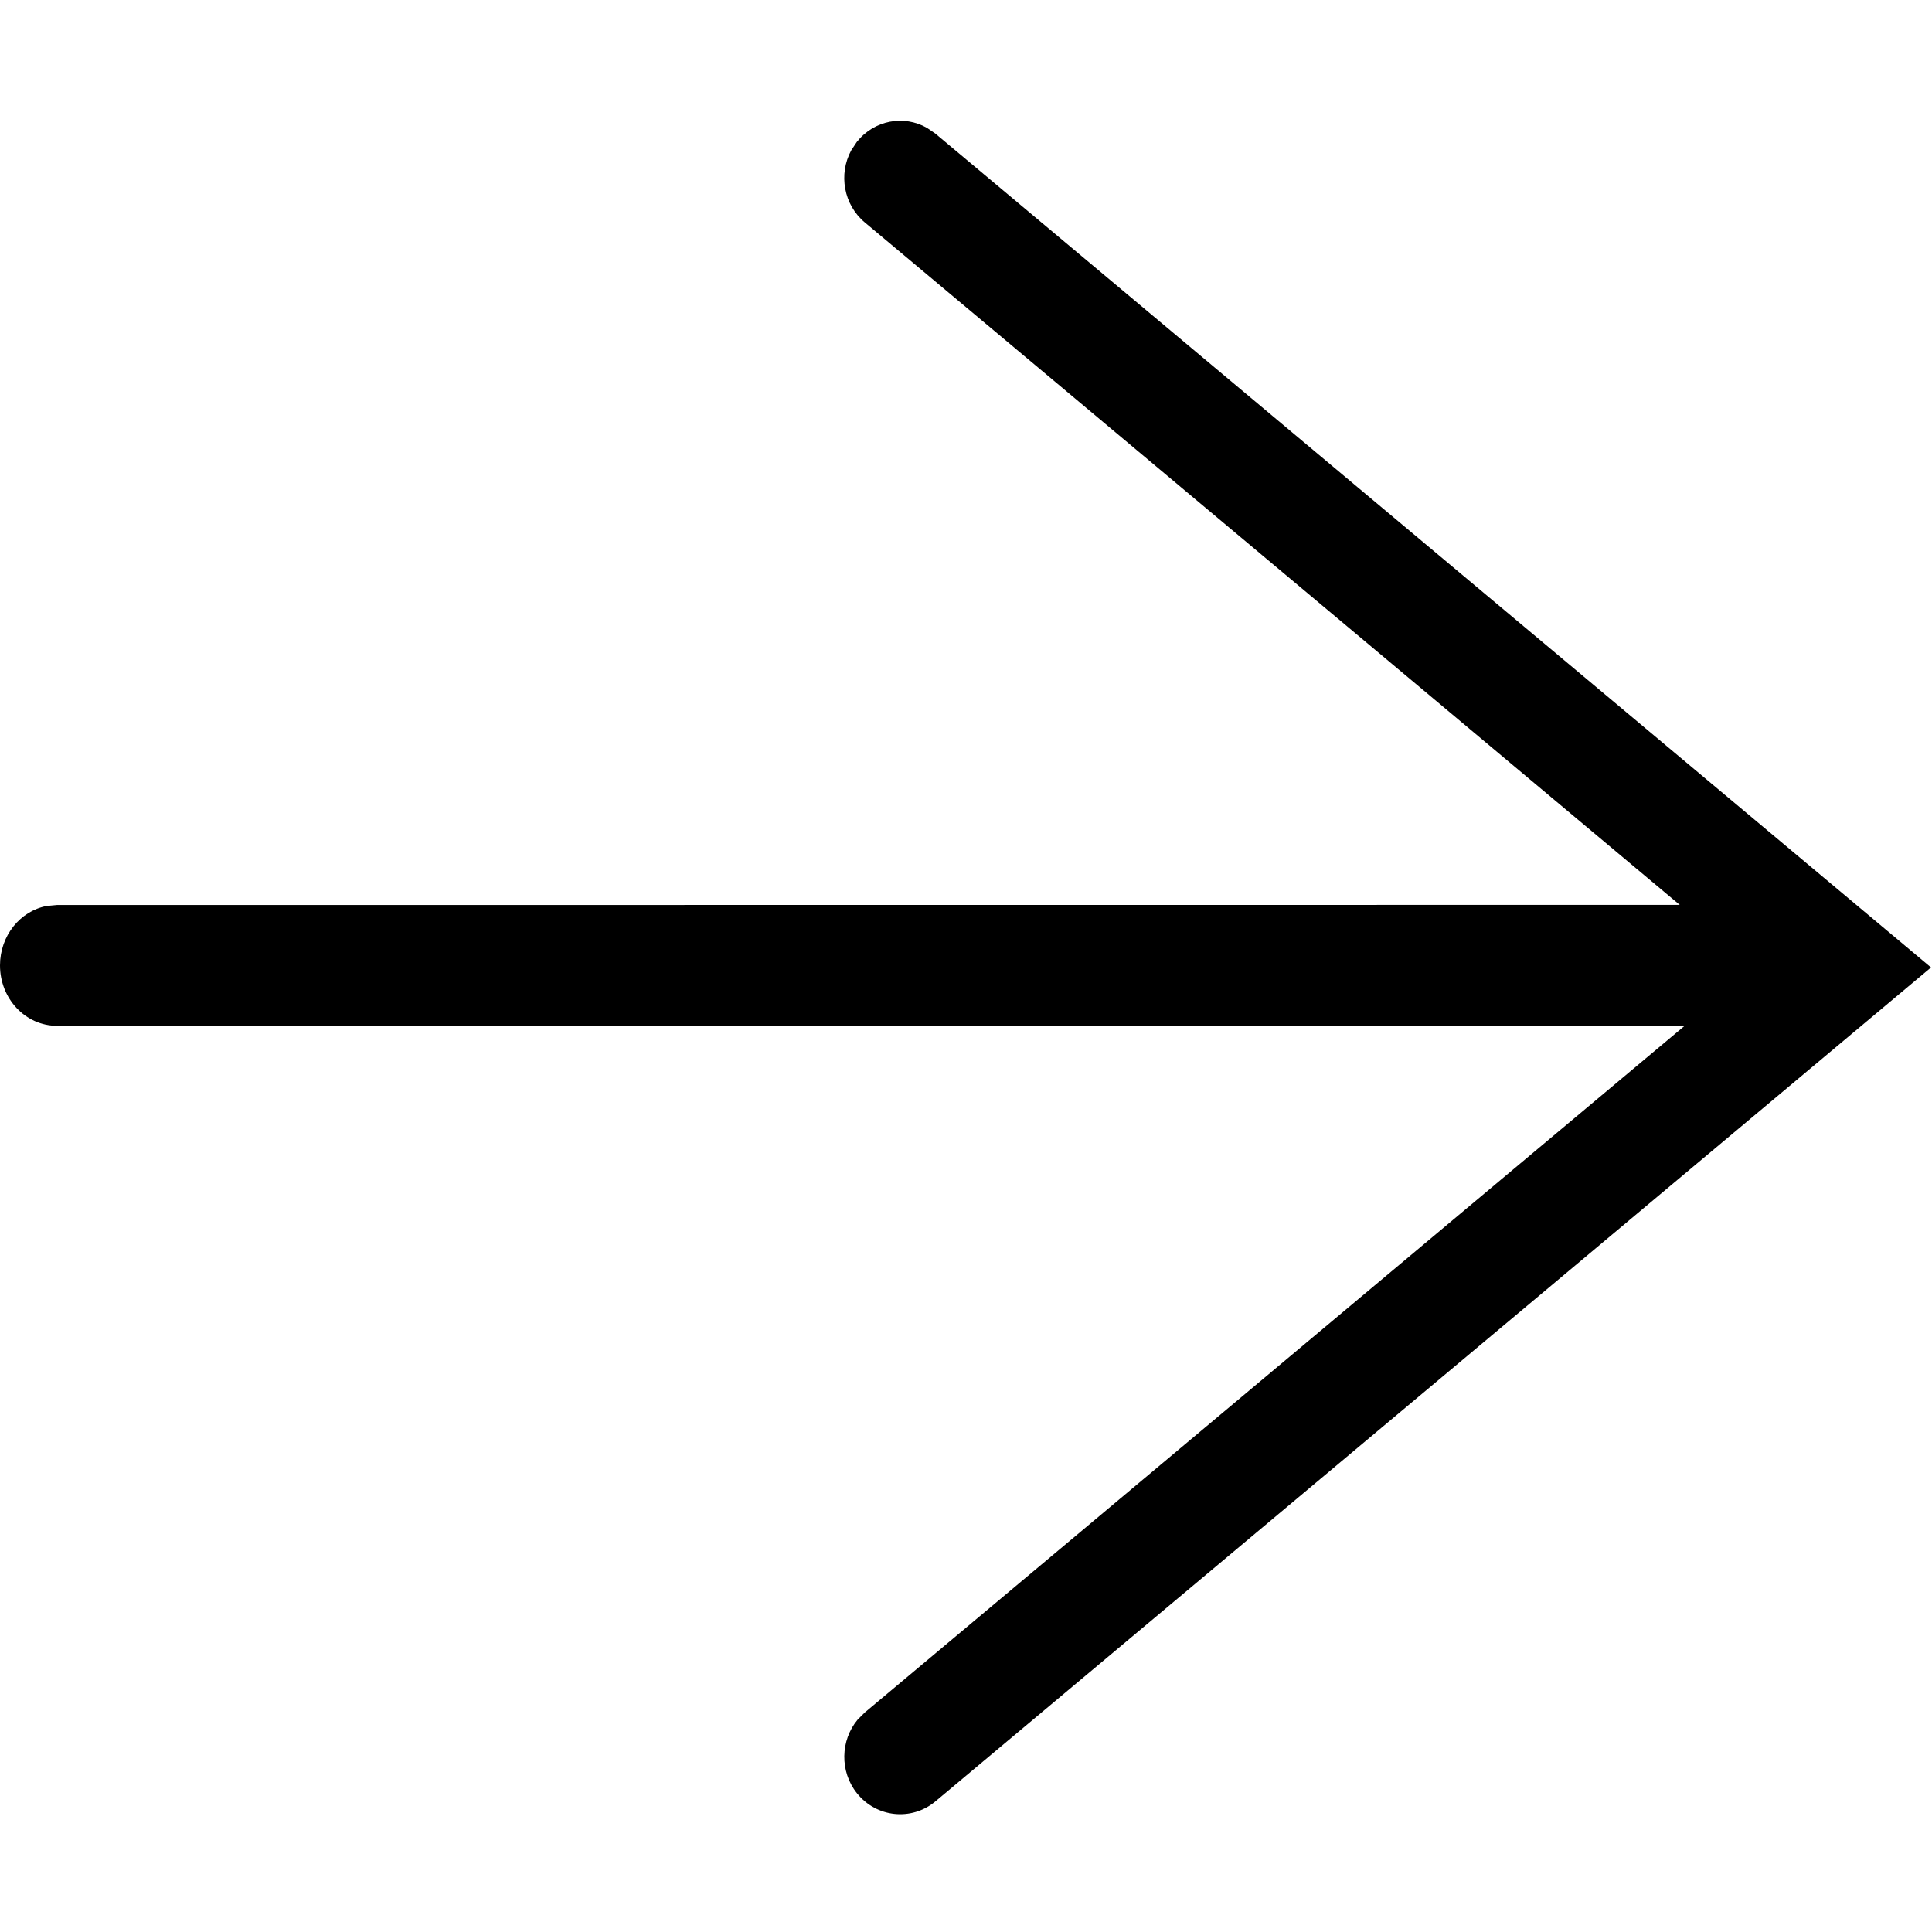
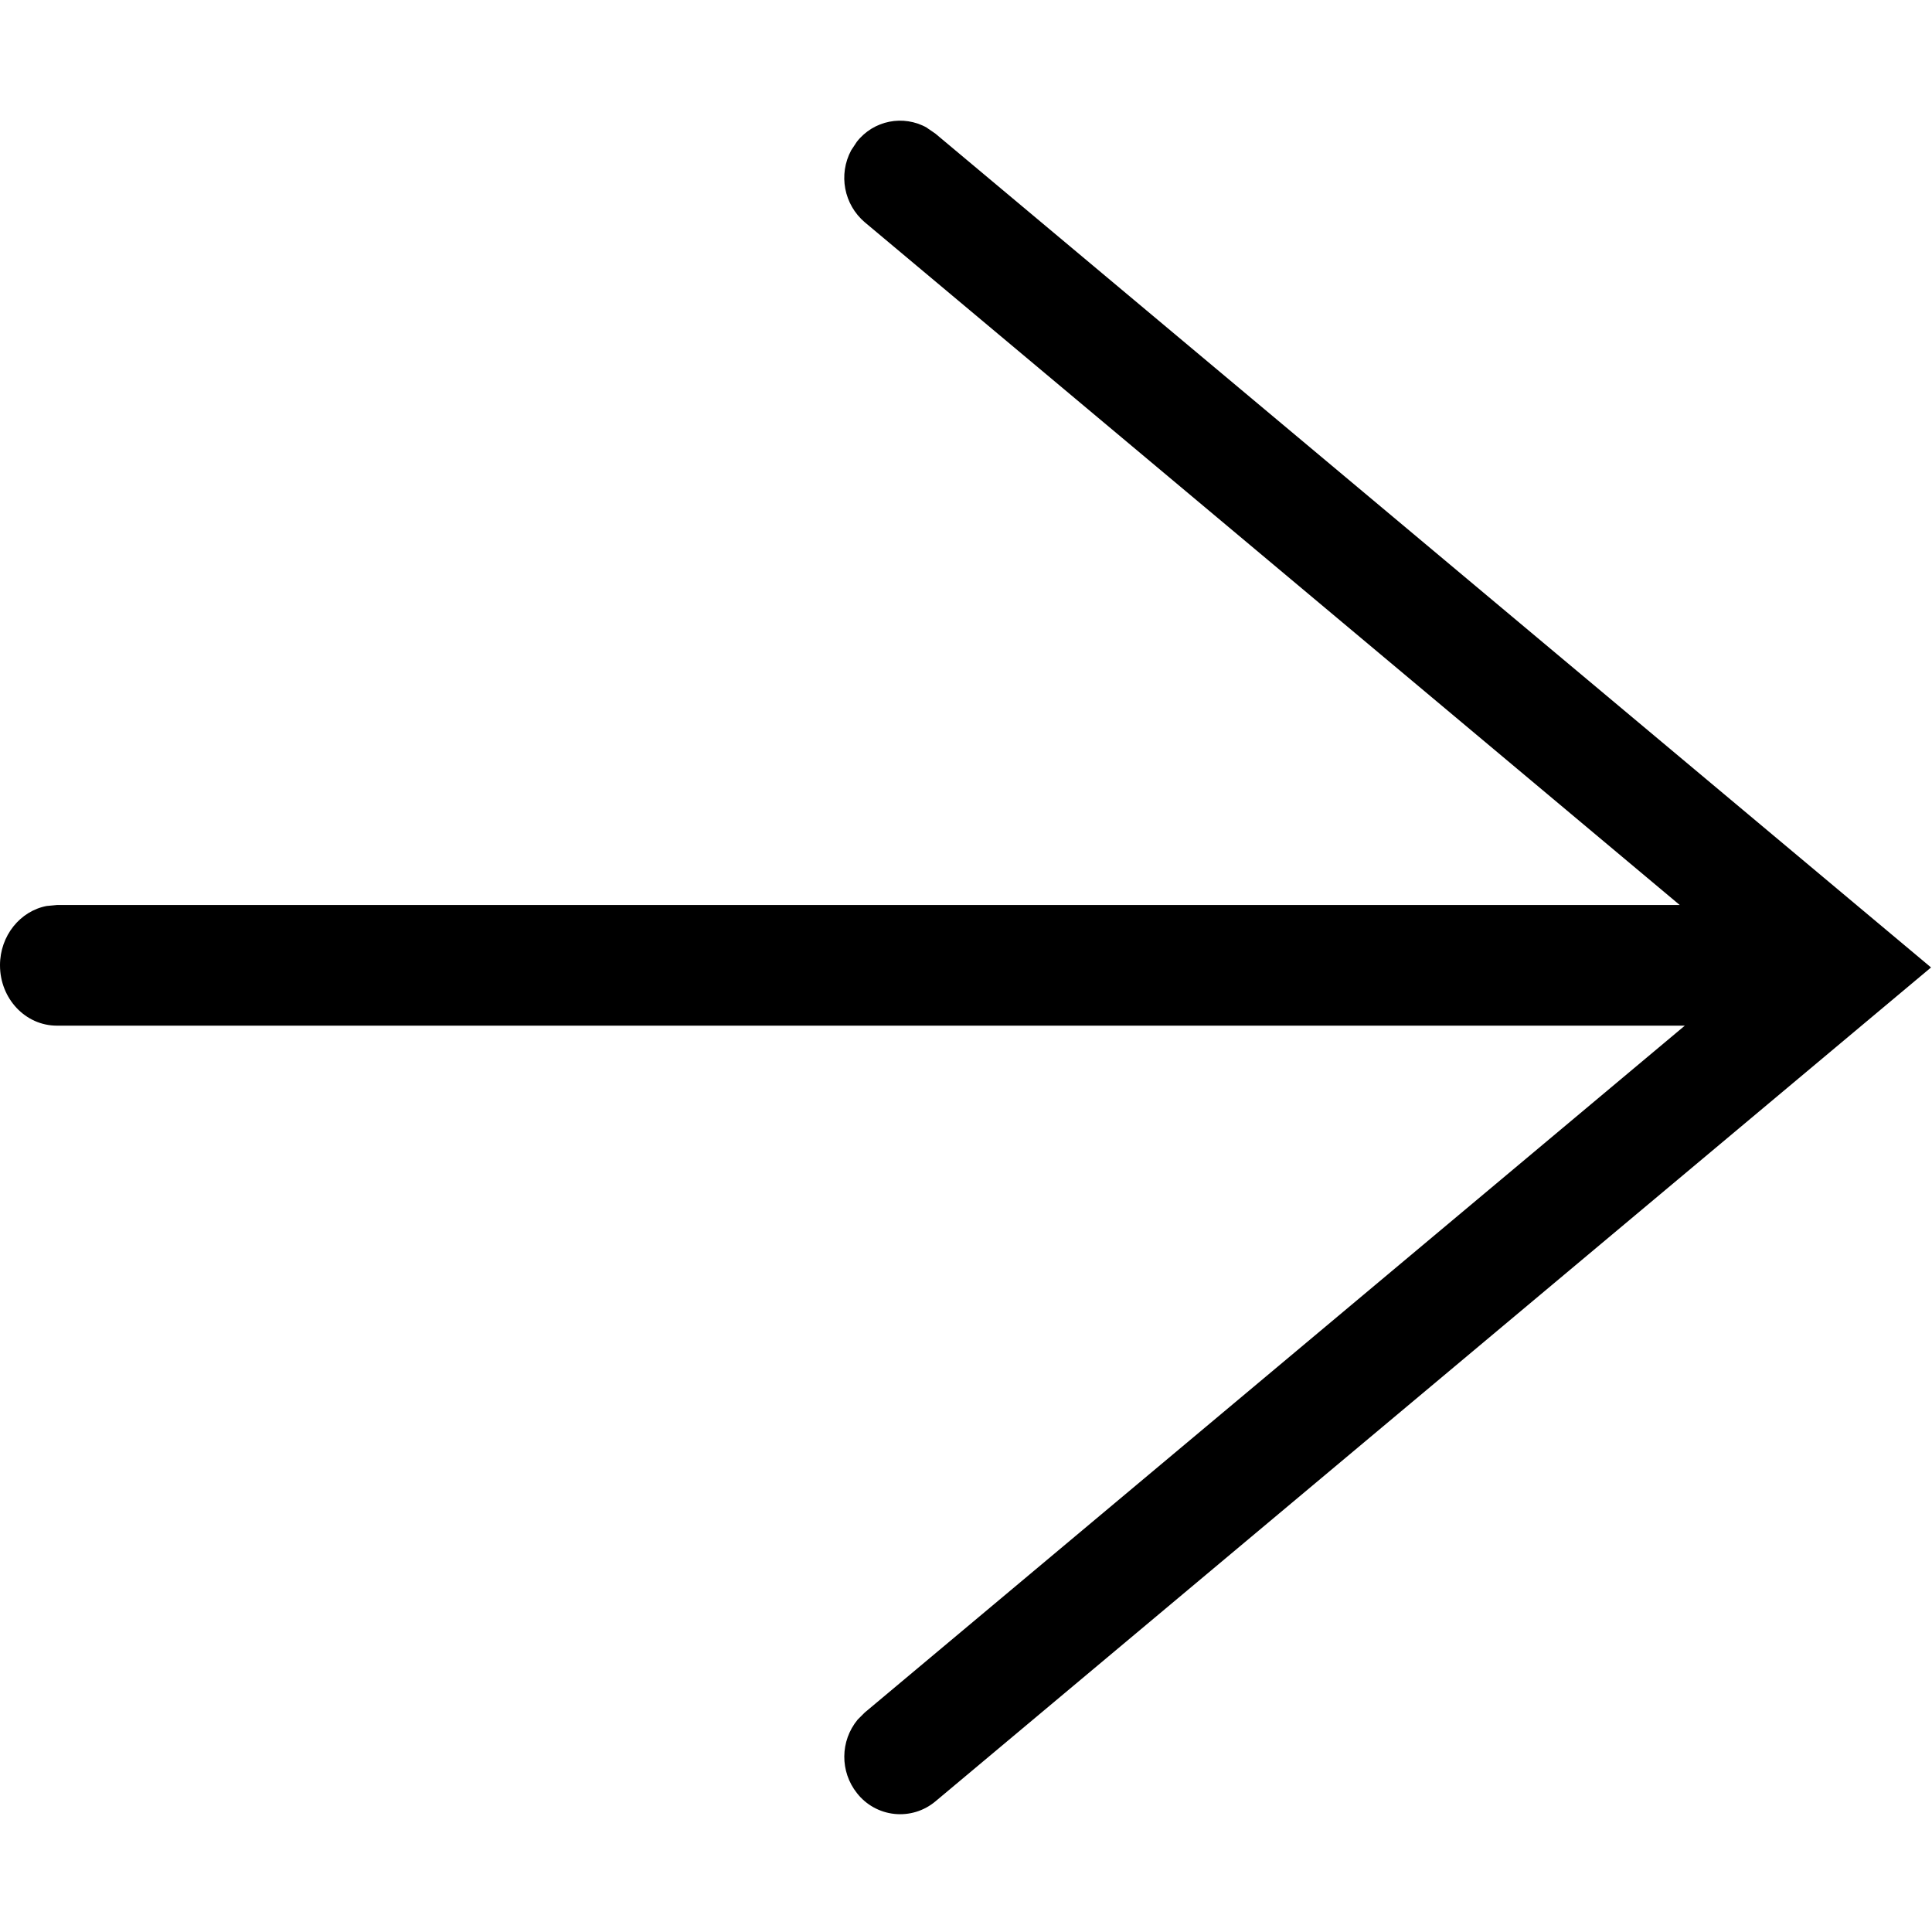
- <svg xmlns="http://www.w3.org/2000/svg" width="16px" height="16px" viewBox="0 0 16 16" version="1.1">
-   <g id="arrow-right" stroke="none" stroke-width="1" fill="none" fill-rule="evenodd">
-     <path d="M7.677,1.059 L7.747,1.107 L15.992,8.012 L7.747,14.918 C7.549,15.083 7.258,15.053 7.096,14.85 C6.953,14.67 6.96,14.413 7.102,14.242 L7.162,14.182 L13.953,8.494 L0.471,8.495 C0.211,8.495 2.66453526e-15,8.271 2.66453526e-15,7.995 C2.66453526e-15,7.749 0.167,7.545 0.386,7.503 L0.471,7.495 L13.911,7.494 L7.162,1.842 C6.986,1.695 6.943,1.442 7.049,1.246 L7.096,1.175 C7.24,0.994 7.486,0.95 7.677,1.059 Z" id="Path" fill="currentColor" fill-rule="nonzero" />
-   </g>
+ <svg xmlns="http://www.w3.org/2000/svg" viewBox="0 0 16 16">
+   <path d="M7.677 1.059l.07.048 8.245 6.905-8.245 6.906a.454.454 0 01-.65-.068.484.484 0 01.005-.608l.06-.06 6.791-5.688H.471c-.26 0-.471-.223-.471-.5 0-.245.167-.449.386-.491l.085-.008h13.44L7.162 1.841a.483.483 0 01-.113-.596l.047-.071a.454.454 0 01.581-.116z" fill="currentColor" fill-rule="nonzero" />
</svg>
